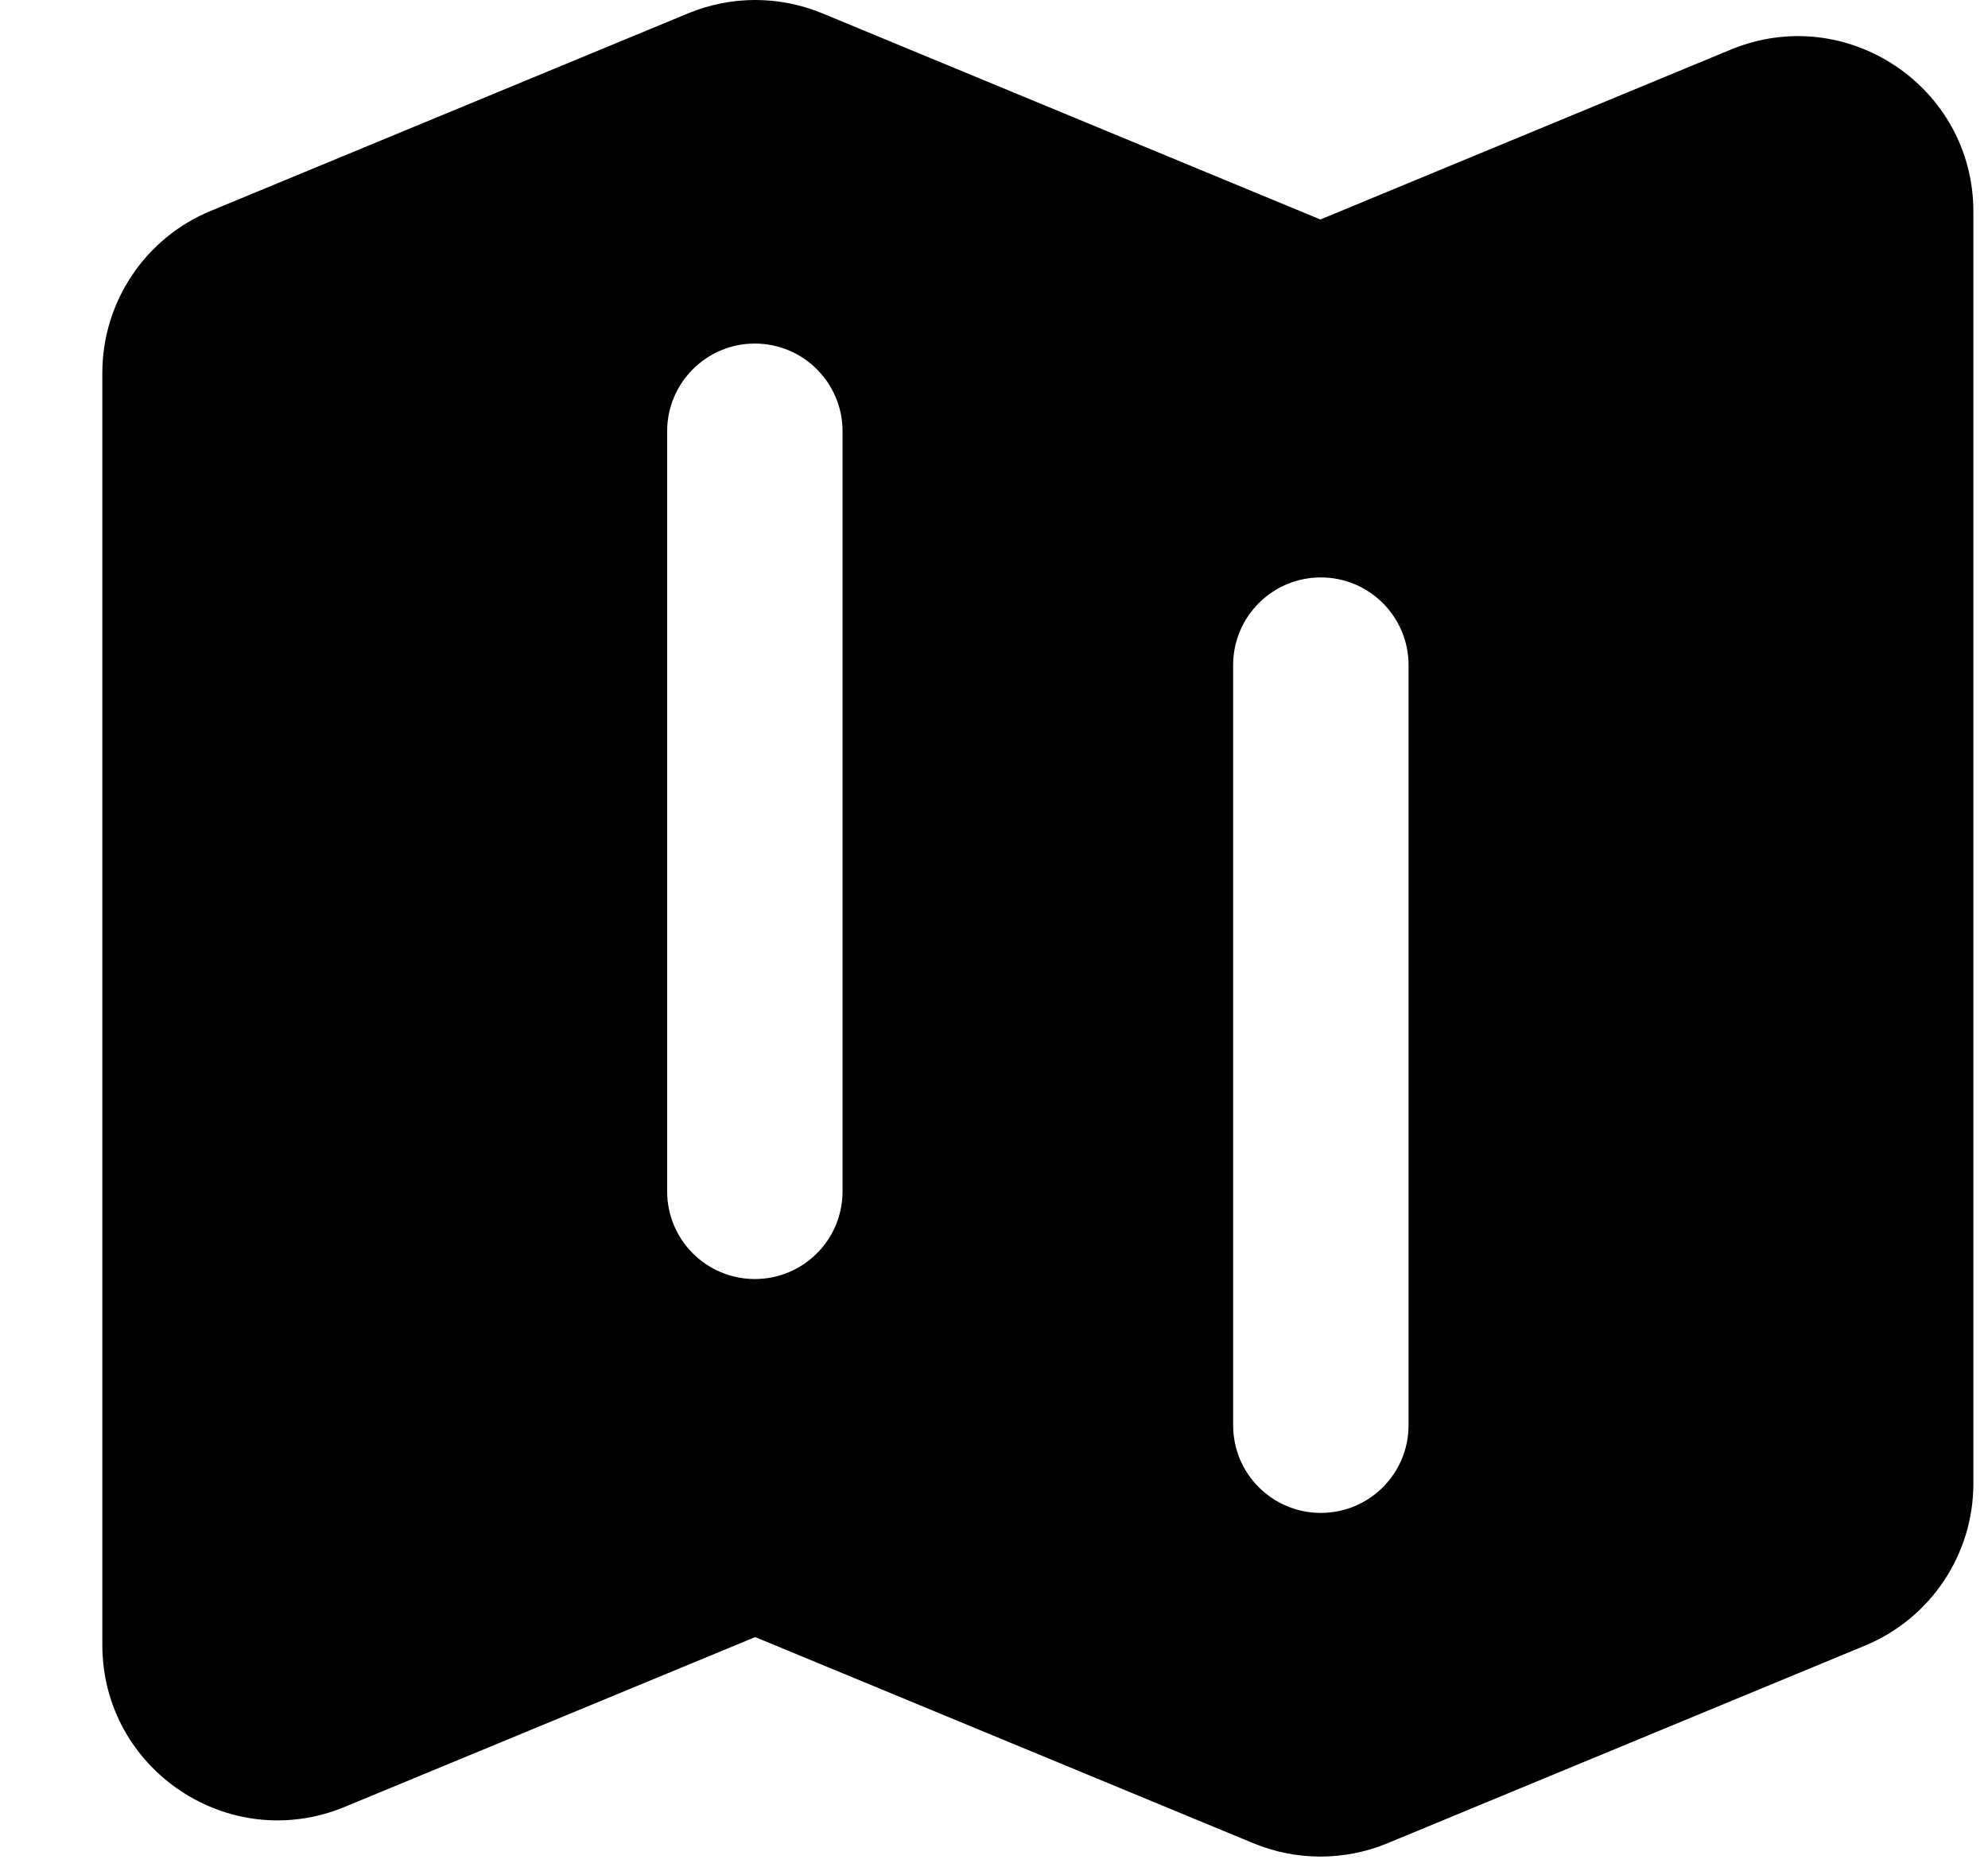
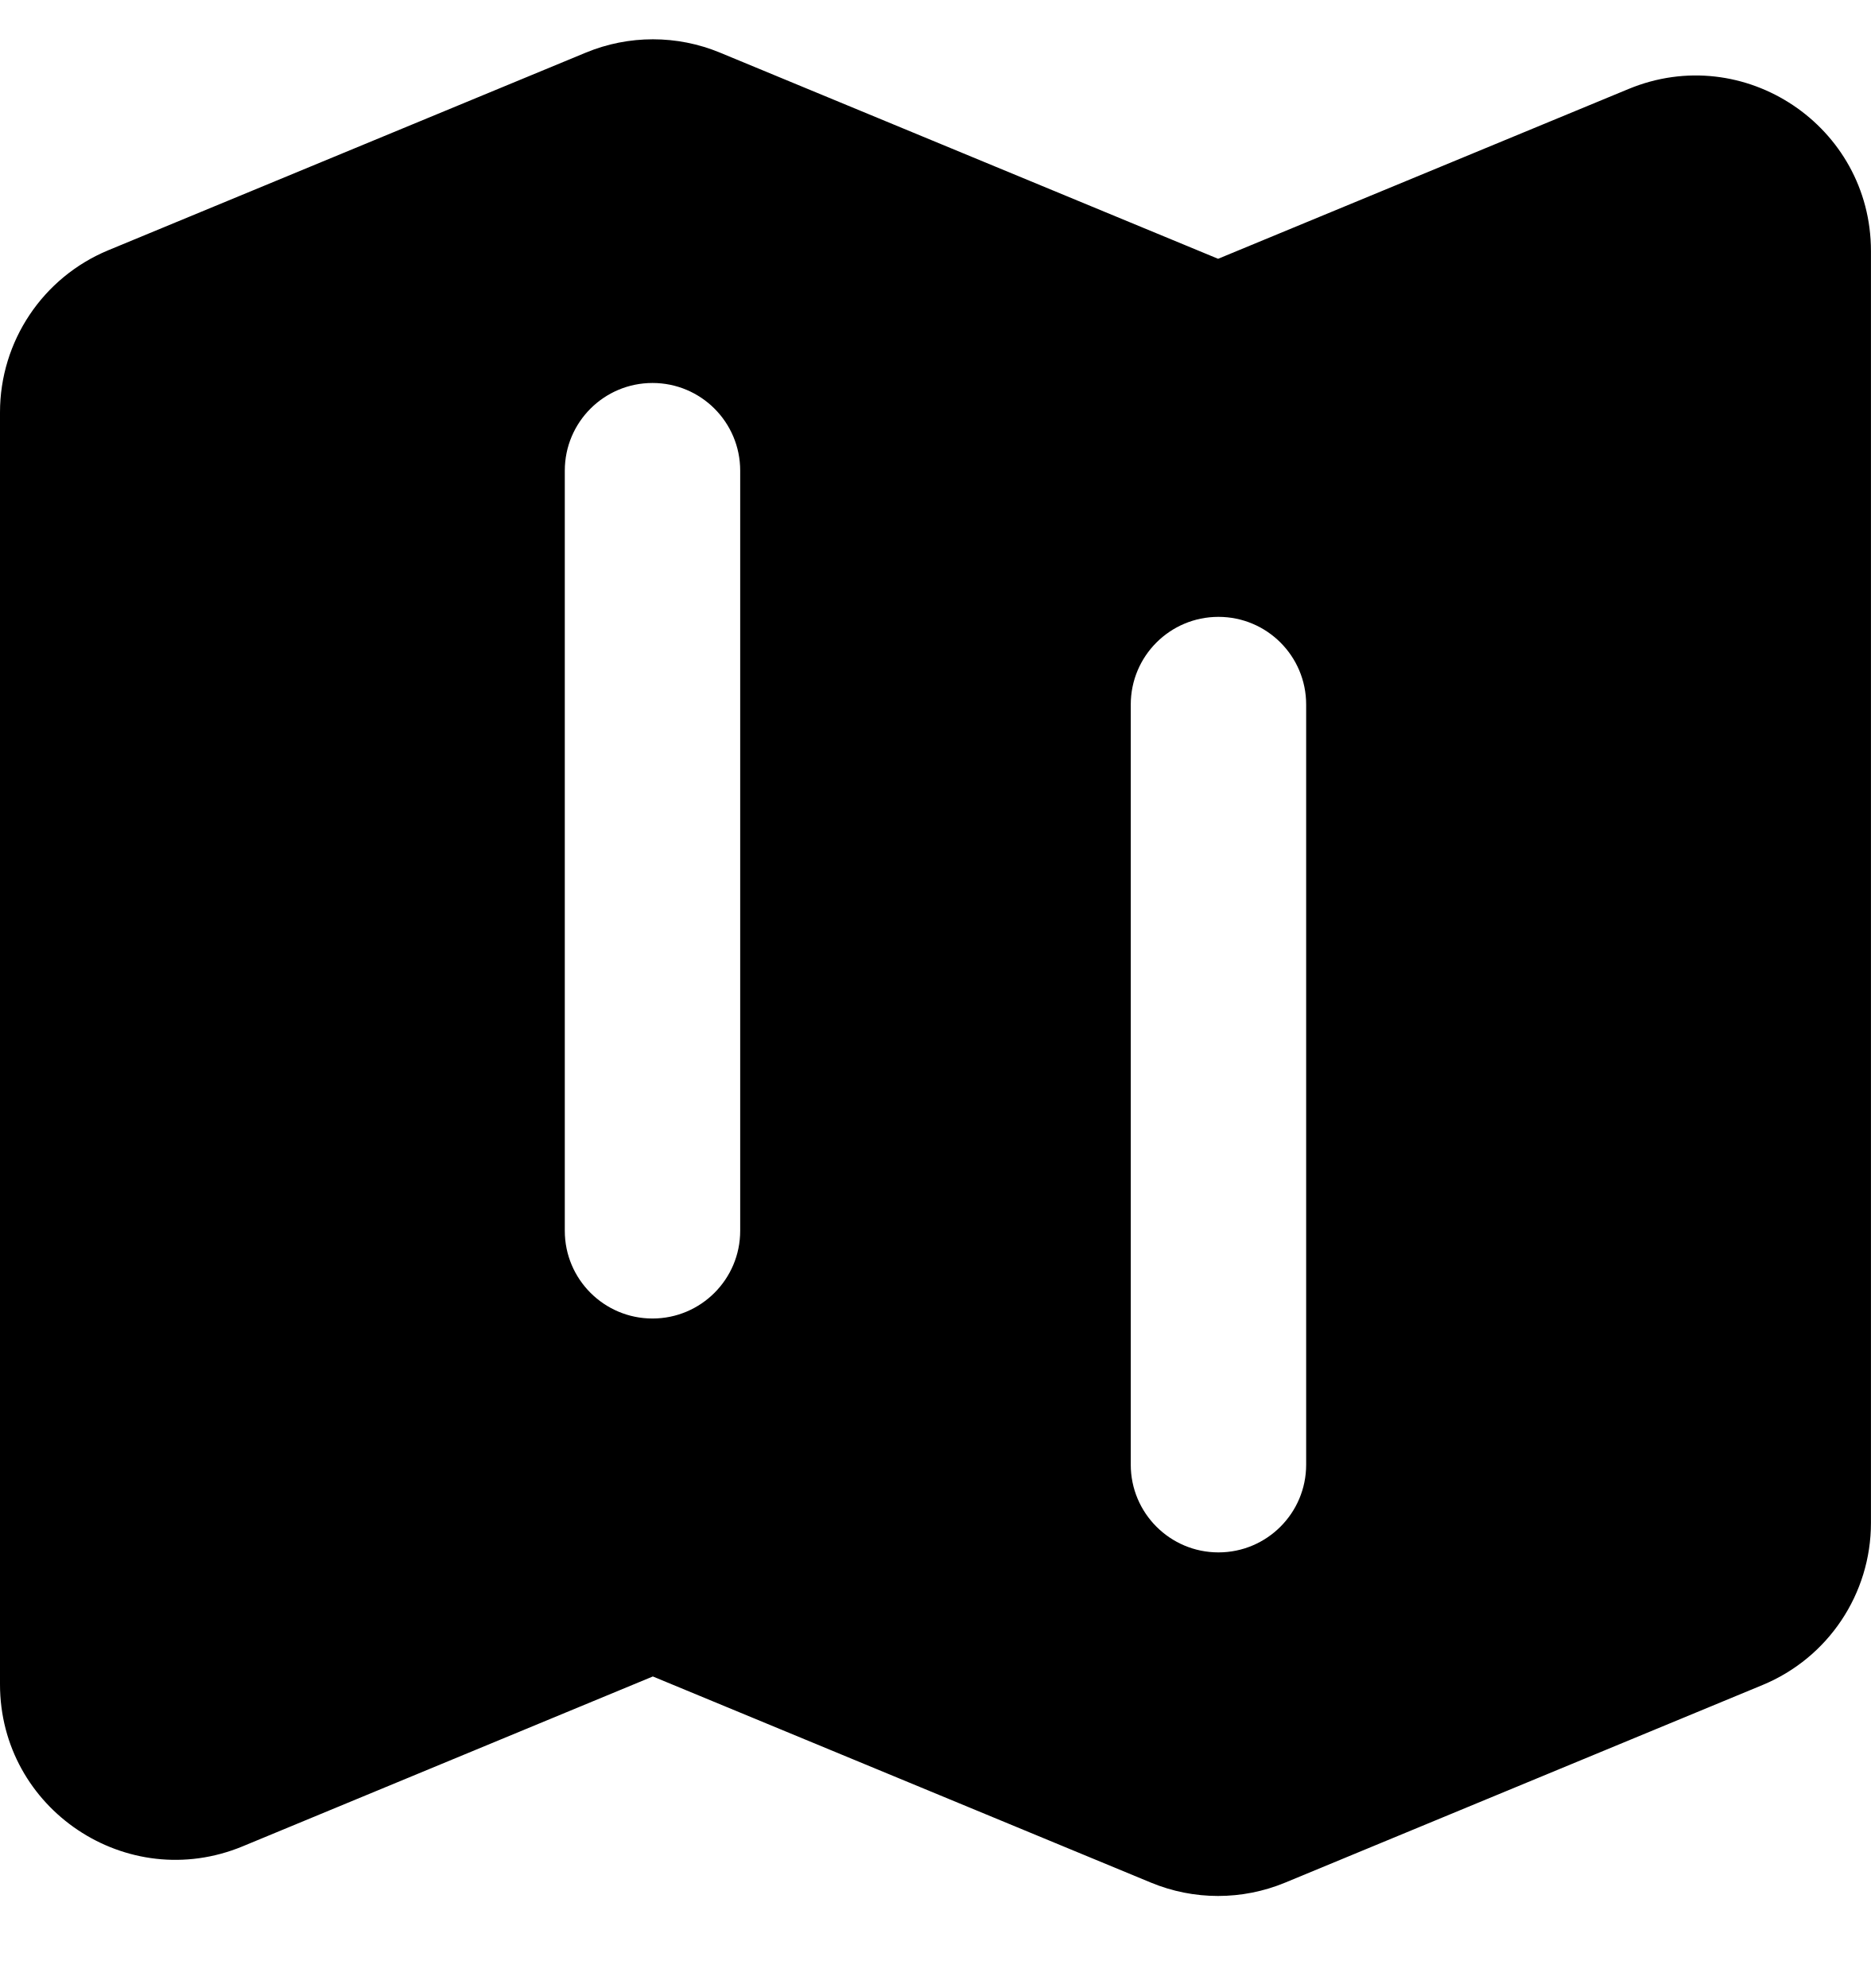
- <svg xmlns="http://www.w3.org/2000/svg" width="17" height="16" viewBox="0 0 17 16" fill="none">
-   <path d="M7.032 0.114C6.664 -0.038 6.252 -0.038 5.885 0.114L1.801 1.804C1.24 2.036 0.875 2.583 0.875 3.19V14.066C0.875 15.135 1.961 15.861 2.948 15.452L6.458 14L10.718 15.763C11.085 15.915 11.498 15.915 11.865 15.763L15.948 14.073C16.509 13.841 16.875 13.294 16.875 12.687V1.81C16.875 0.742 15.789 0.016 14.801 0.424L11.291 1.877L7.032 0.114ZM5.705 10.188V3.688C5.705 3.274 6.041 2.938 6.455 2.938C6.869 2.938 7.205 3.274 7.205 3.688V10.188C7.205 10.603 6.869 10.938 6.455 10.938C6.041 10.938 5.705 10.603 5.705 10.188ZM12.045 5.688V12.188C12.045 12.603 11.709 12.938 11.295 12.938C10.88 12.938 10.545 12.603 10.545 12.188V5.688C10.545 5.274 10.88 4.938 11.295 4.938C11.709 4.938 12.045 5.274 12.045 5.688Z" fill="currentColor" />
+ <svg xmlns="http://www.w3.org/2000/svg" width="16" height="17" viewBox="0 0 16 17" fill="none">
+   <path fill-rule="evenodd" clip-rule="evenodd" d="M6.157 0.45C5.79 0.298 5.377 0.298 5.01 0.45L0.926 2.14C0.366 2.372 0 2.919 0 3.526V14.403C0 15.471 1.086 16.197 2.074 15.789L5.583 14.336L9.843 16.099C10.21 16.251 10.623 16.251 10.99 16.099L15.073 14.409C15.634 14.177 16 13.63 16 13.023V2.147C16 1.078 14.914 0.352 13.927 0.761L10.417 2.213L6.157 0.45ZM4.83 10.525V4.025C4.83 3.61 5.166 3.275 5.58 3.275C5.994 3.275 6.33 3.61 6.33 4.025V10.525C6.33 10.939 5.994 11.275 5.58 11.275C5.166 11.275 4.83 10.939 4.83 10.525ZM11.17 6.025V12.525C11.17 12.939 10.834 13.275 10.42 13.275C10.006 13.275 9.67 12.939 9.67 12.525V6.025C9.67 5.61 10.006 5.275 10.42 5.275C10.834 5.275 11.17 5.61 11.17 6.025Z" fill="currentColor" />
</svg>
